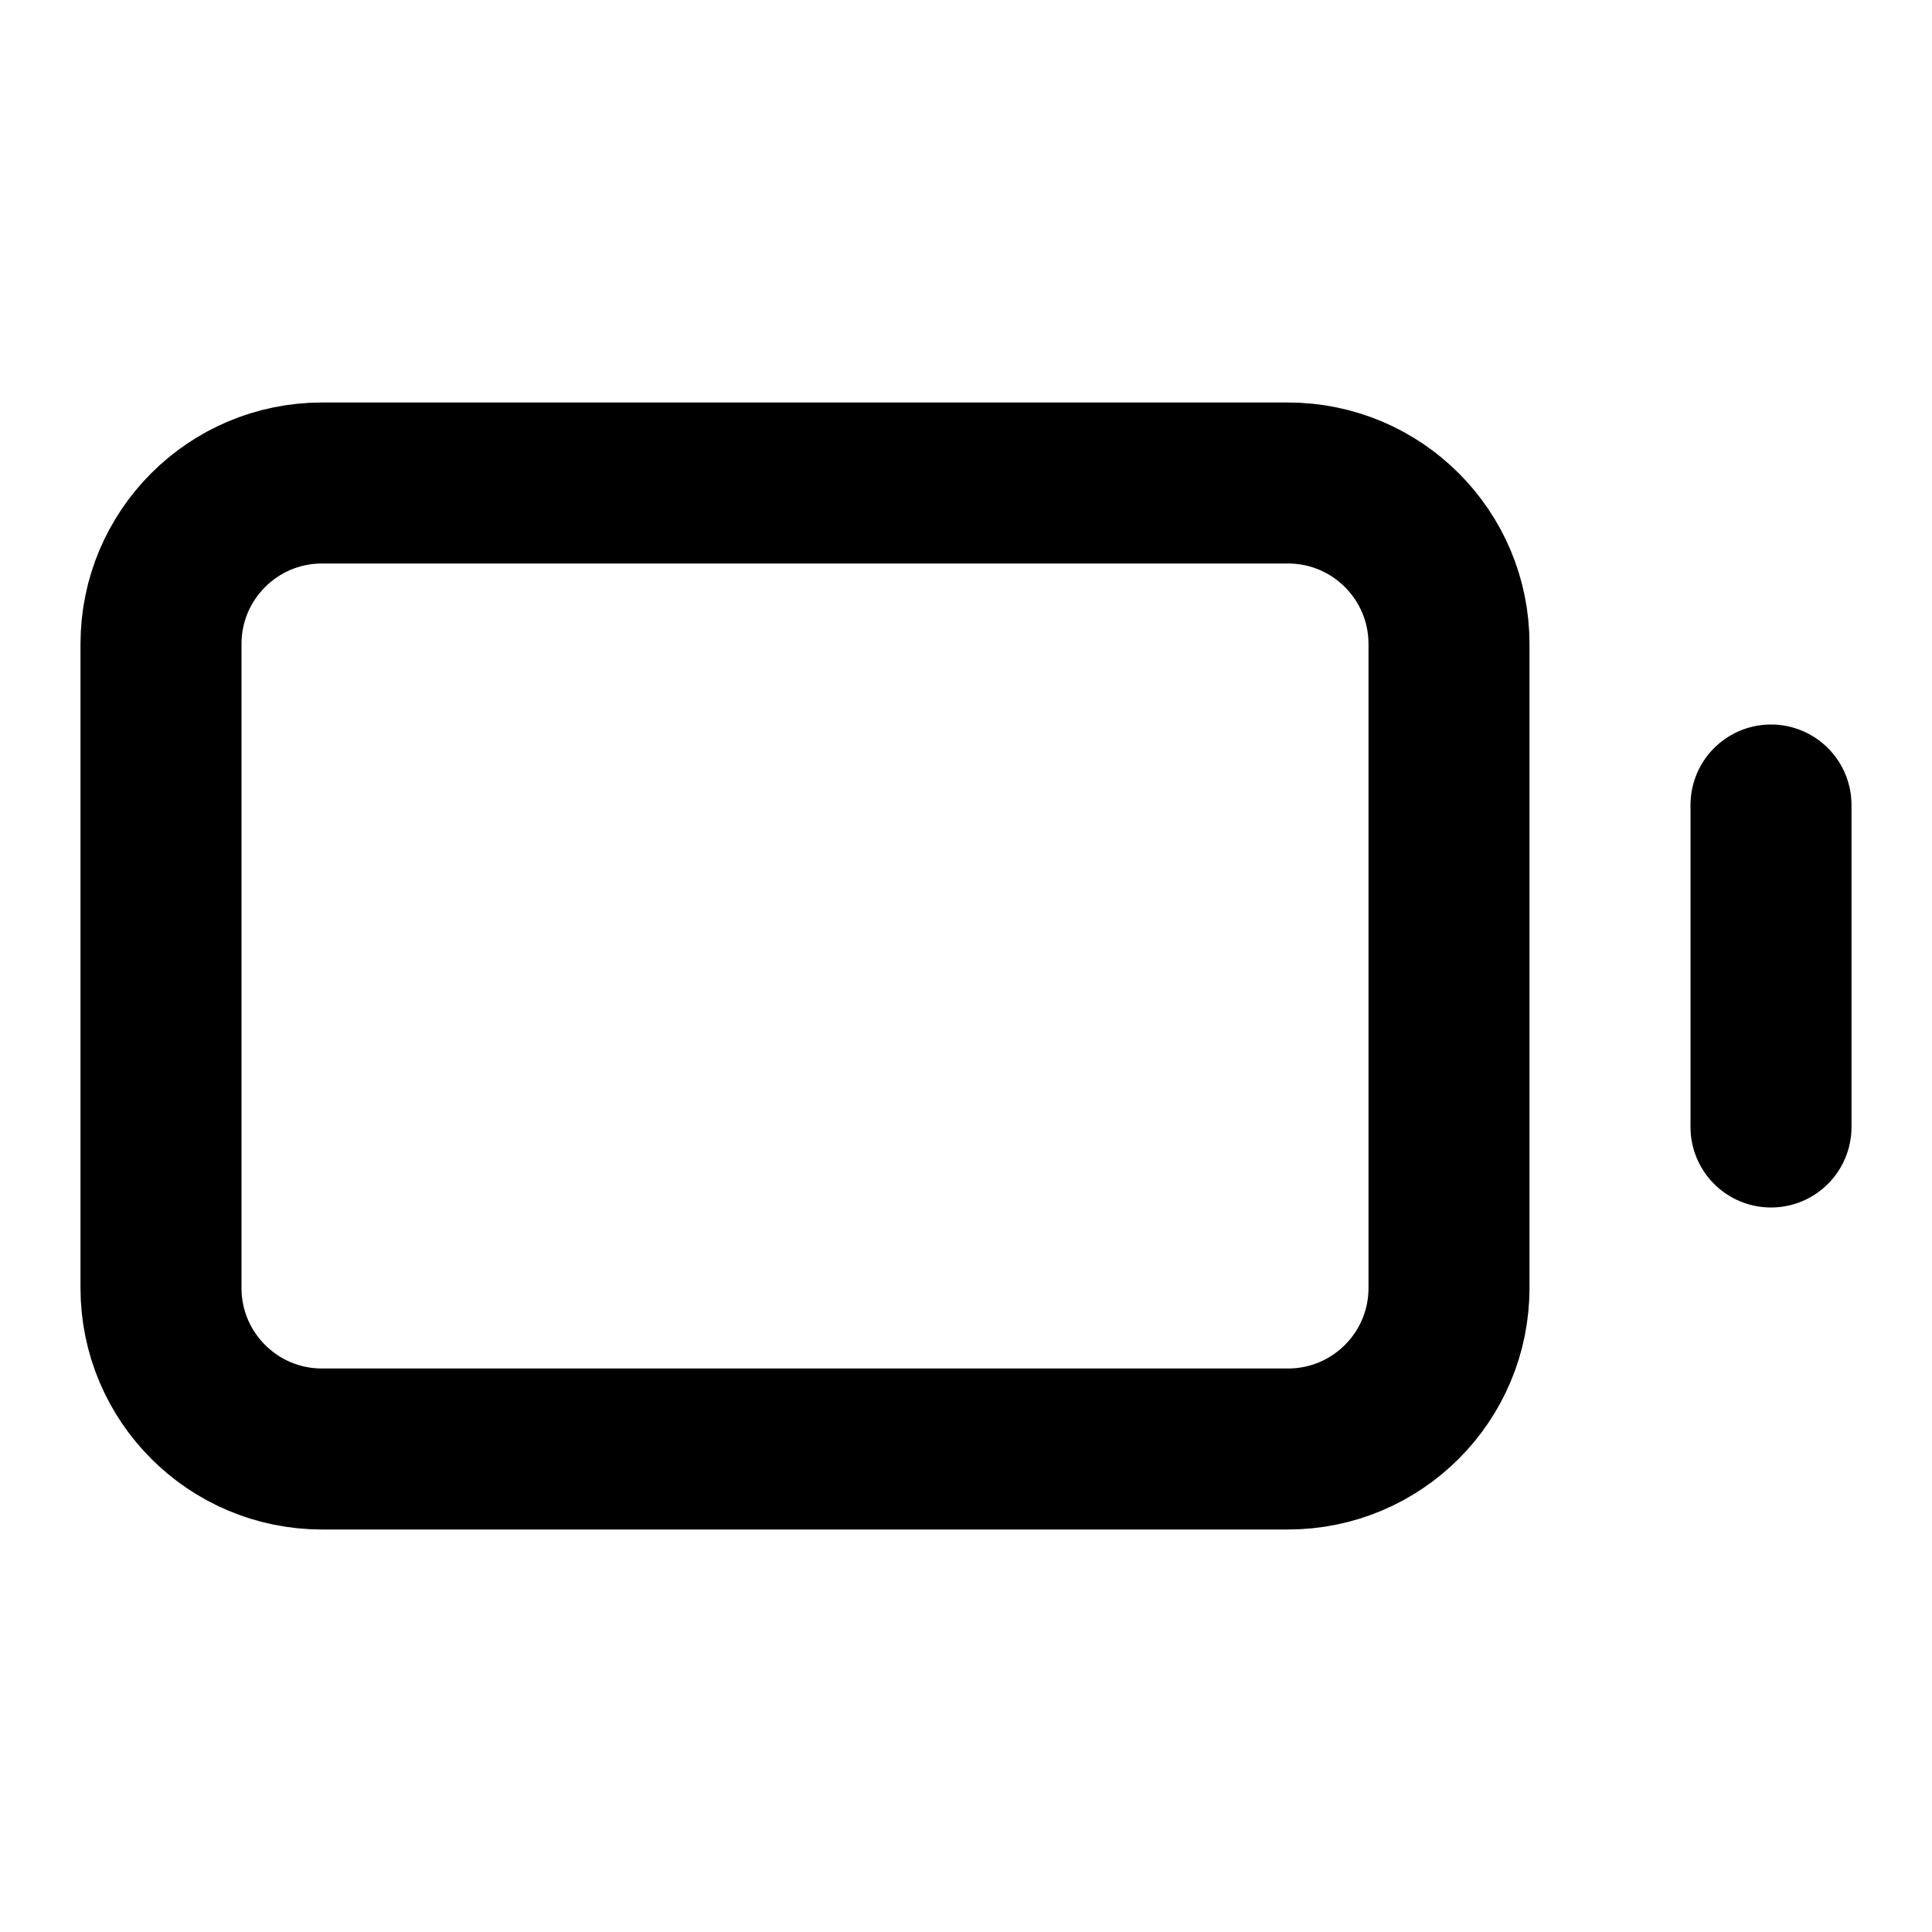
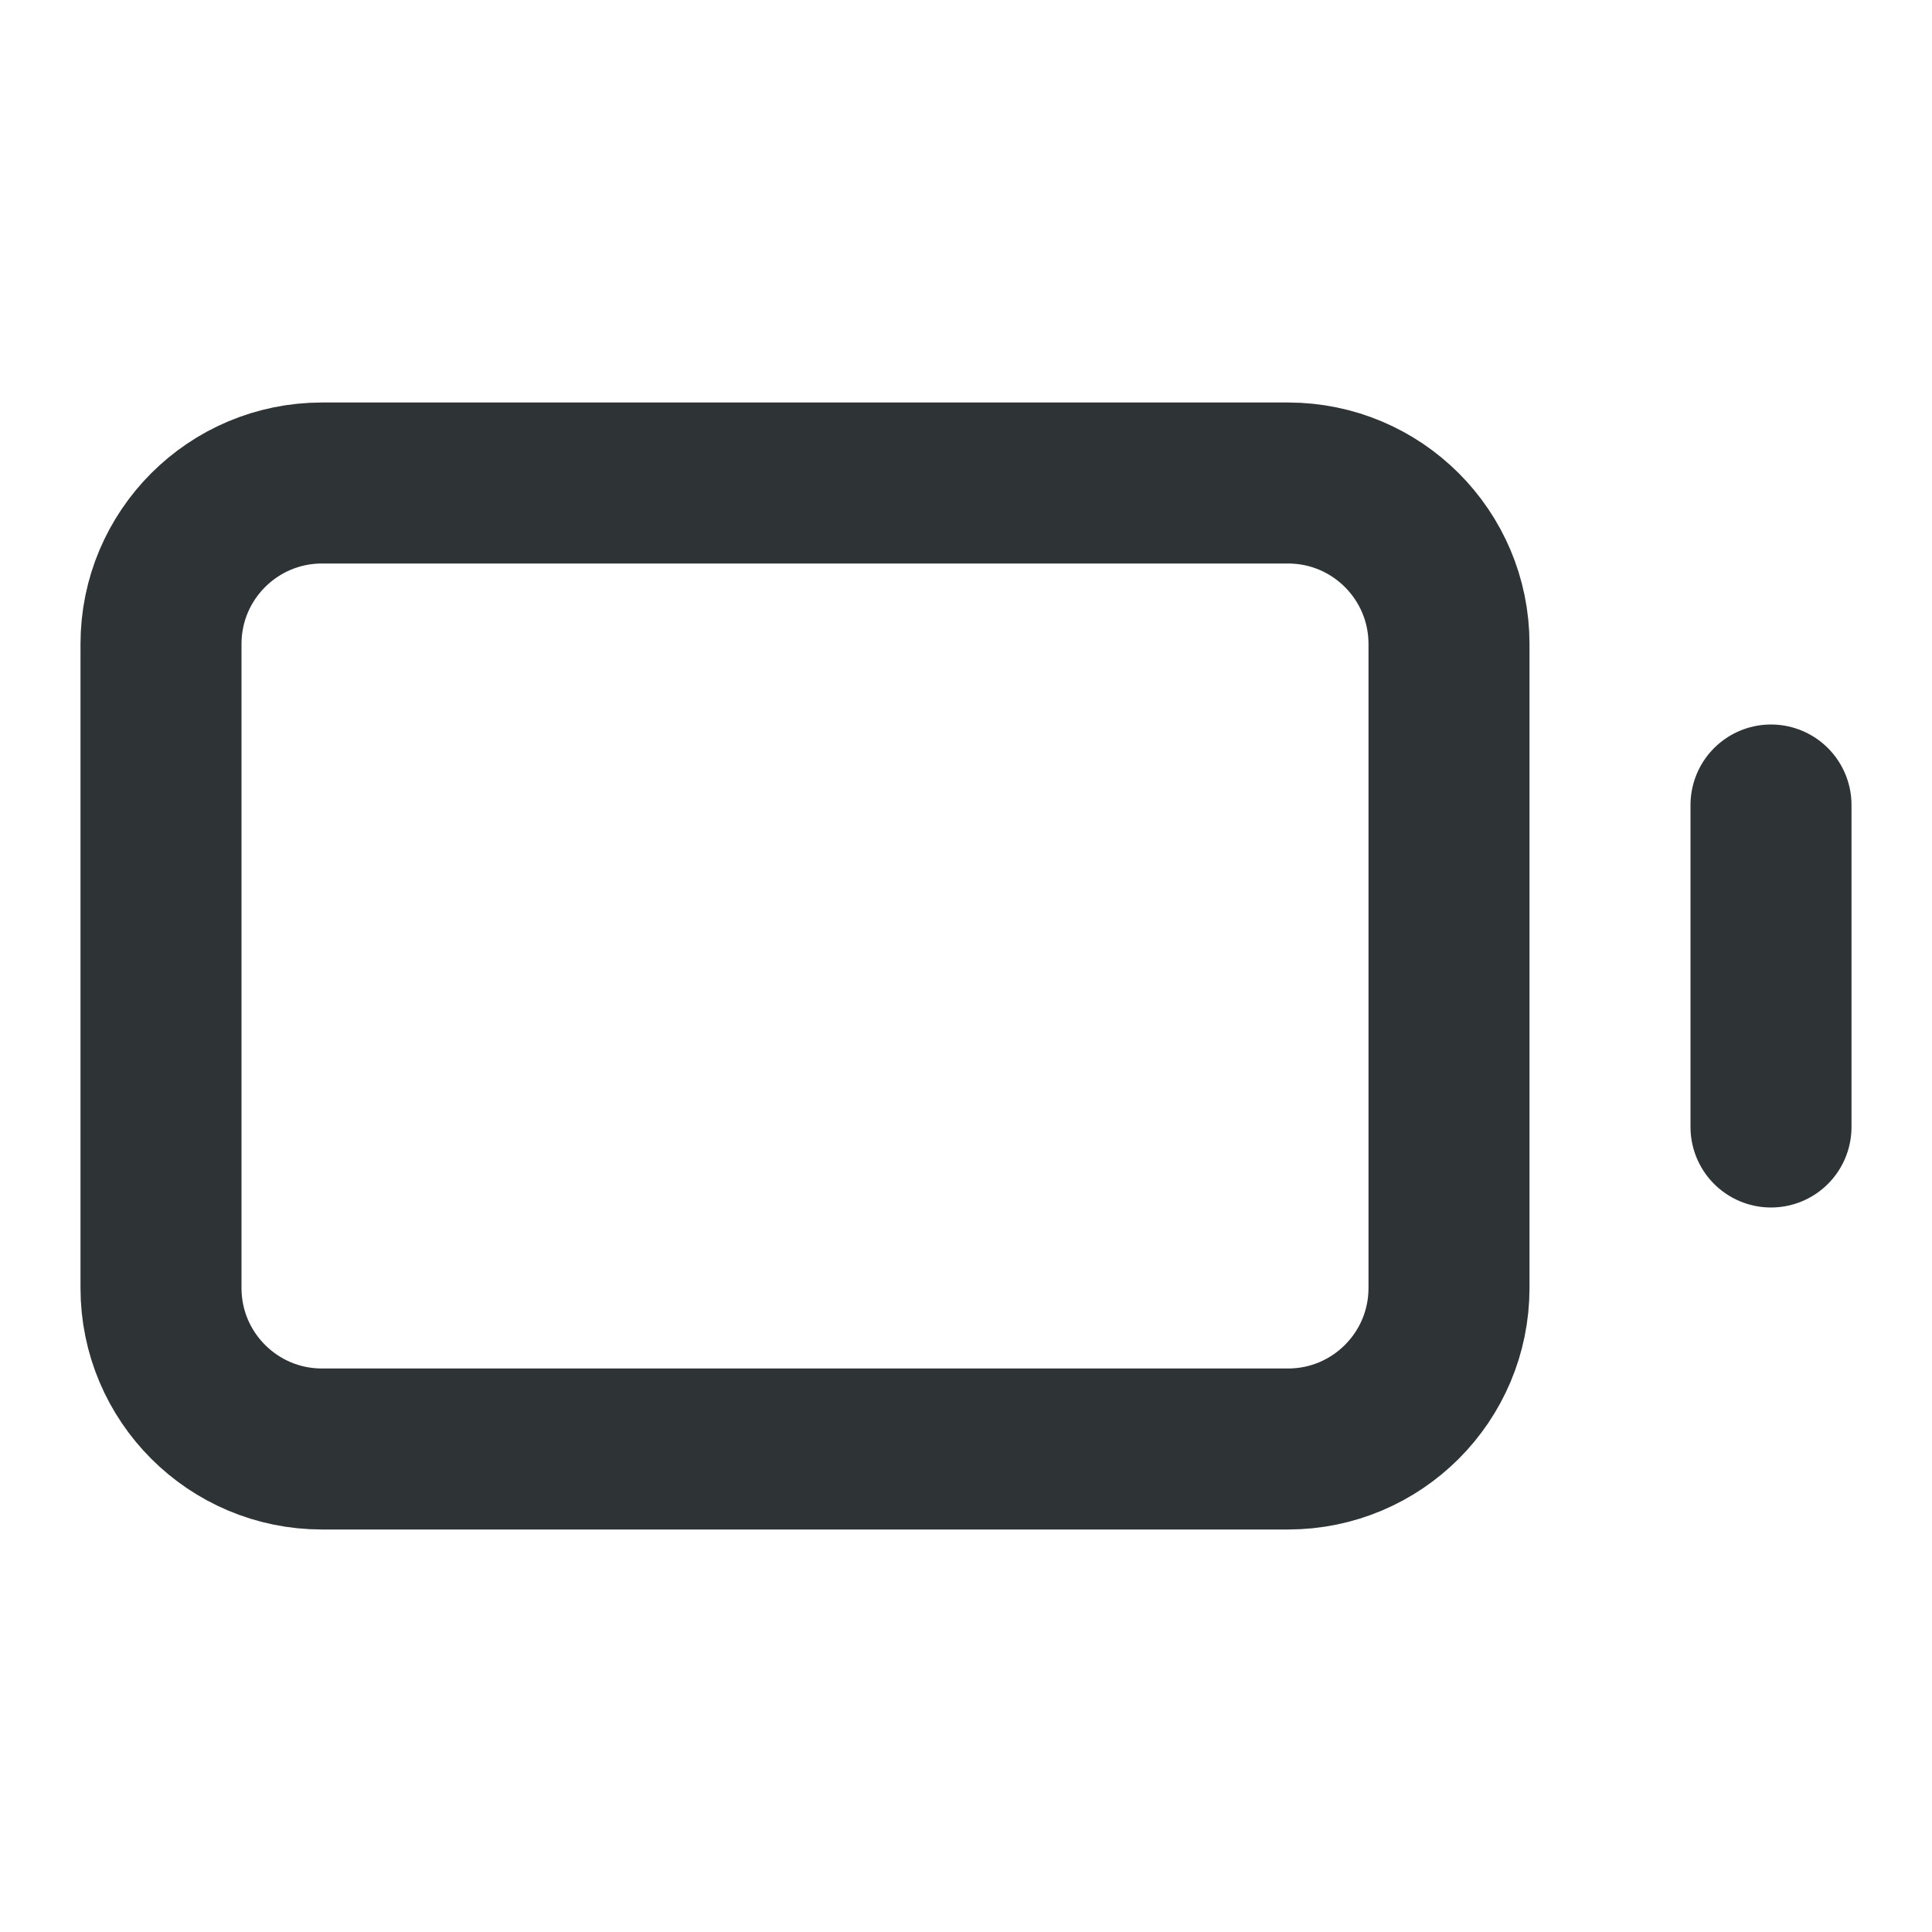
- <svg xmlns="http://www.w3.org/2000/svg" width="16" height="16" viewBox="0 0 24 24" fill="none" stroke="currentColor" stroke-width="2" stroke-linecap="round" stroke-linejoin="round">
+ <svg xmlns="http://www.w3.org/2000/svg" width="24" height="24" viewBox="0 0 24 24" fill="none" stroke="#2e3436" stroke-width="2" stroke-linecap="round" stroke-linejoin="round">
  <path d="M 22 14 L 22 10" />
  <rect x="2" y="6" width="16" height="12" rx="2" />
</svg>
